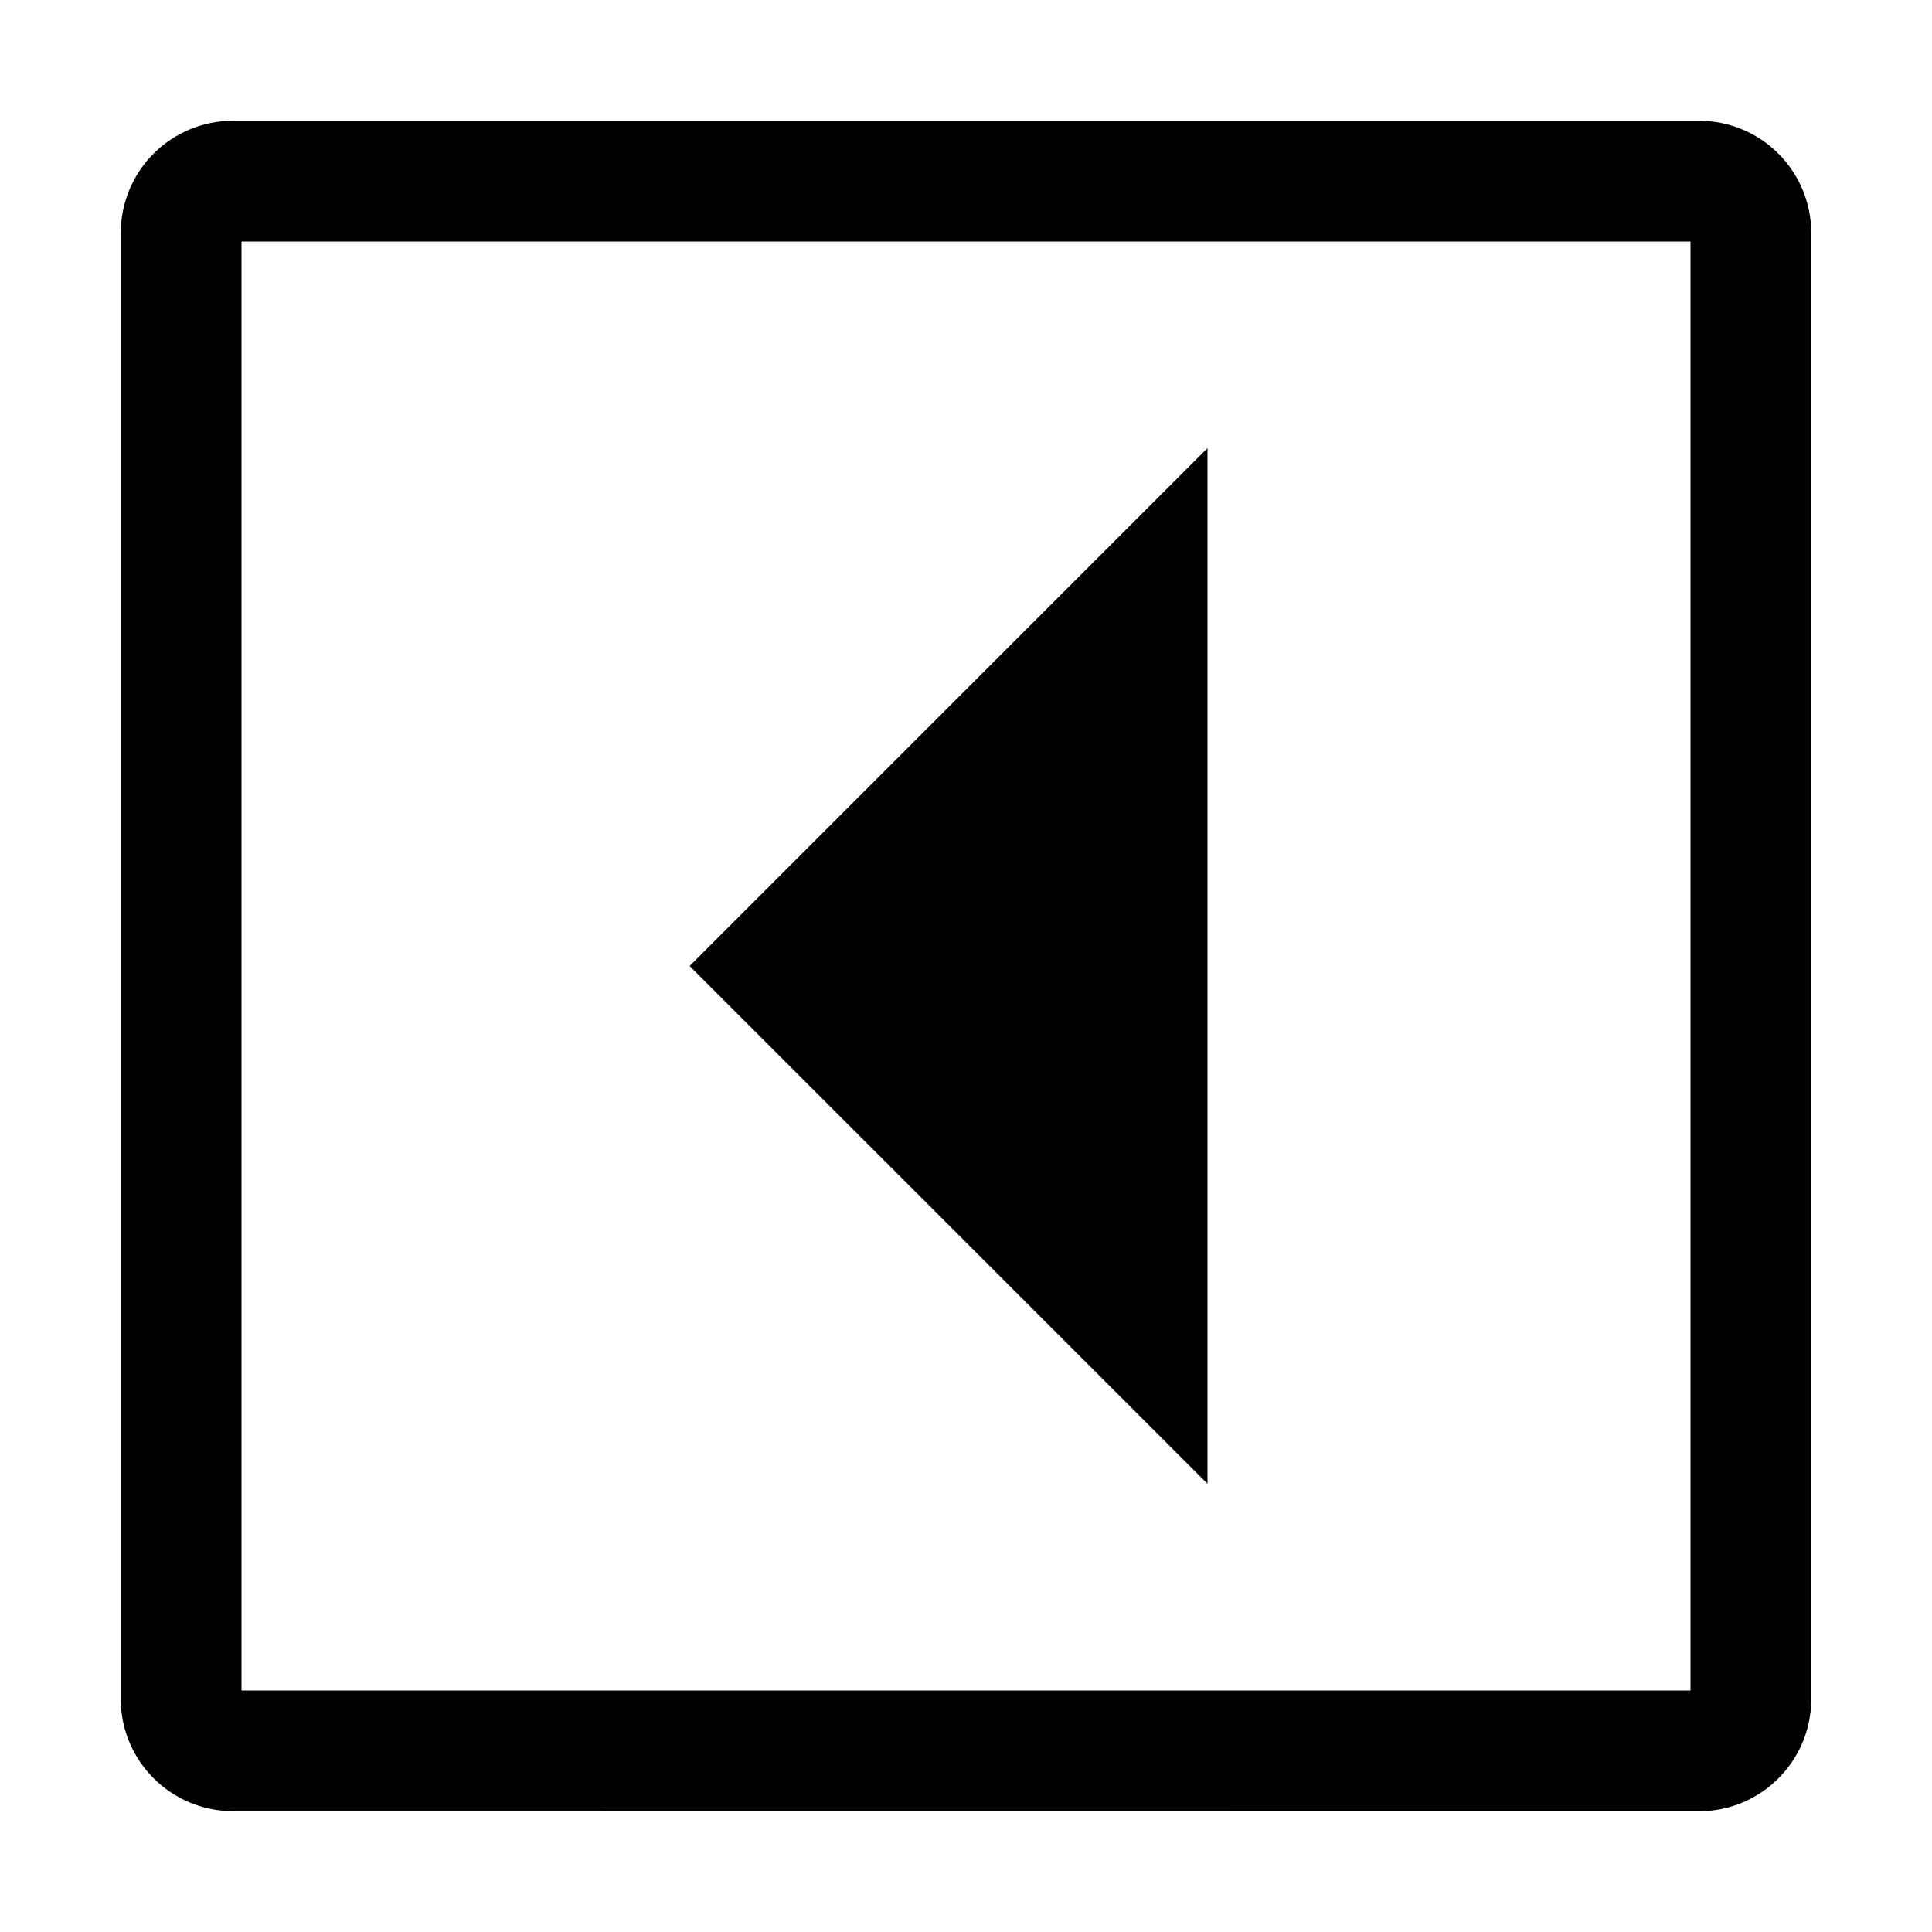
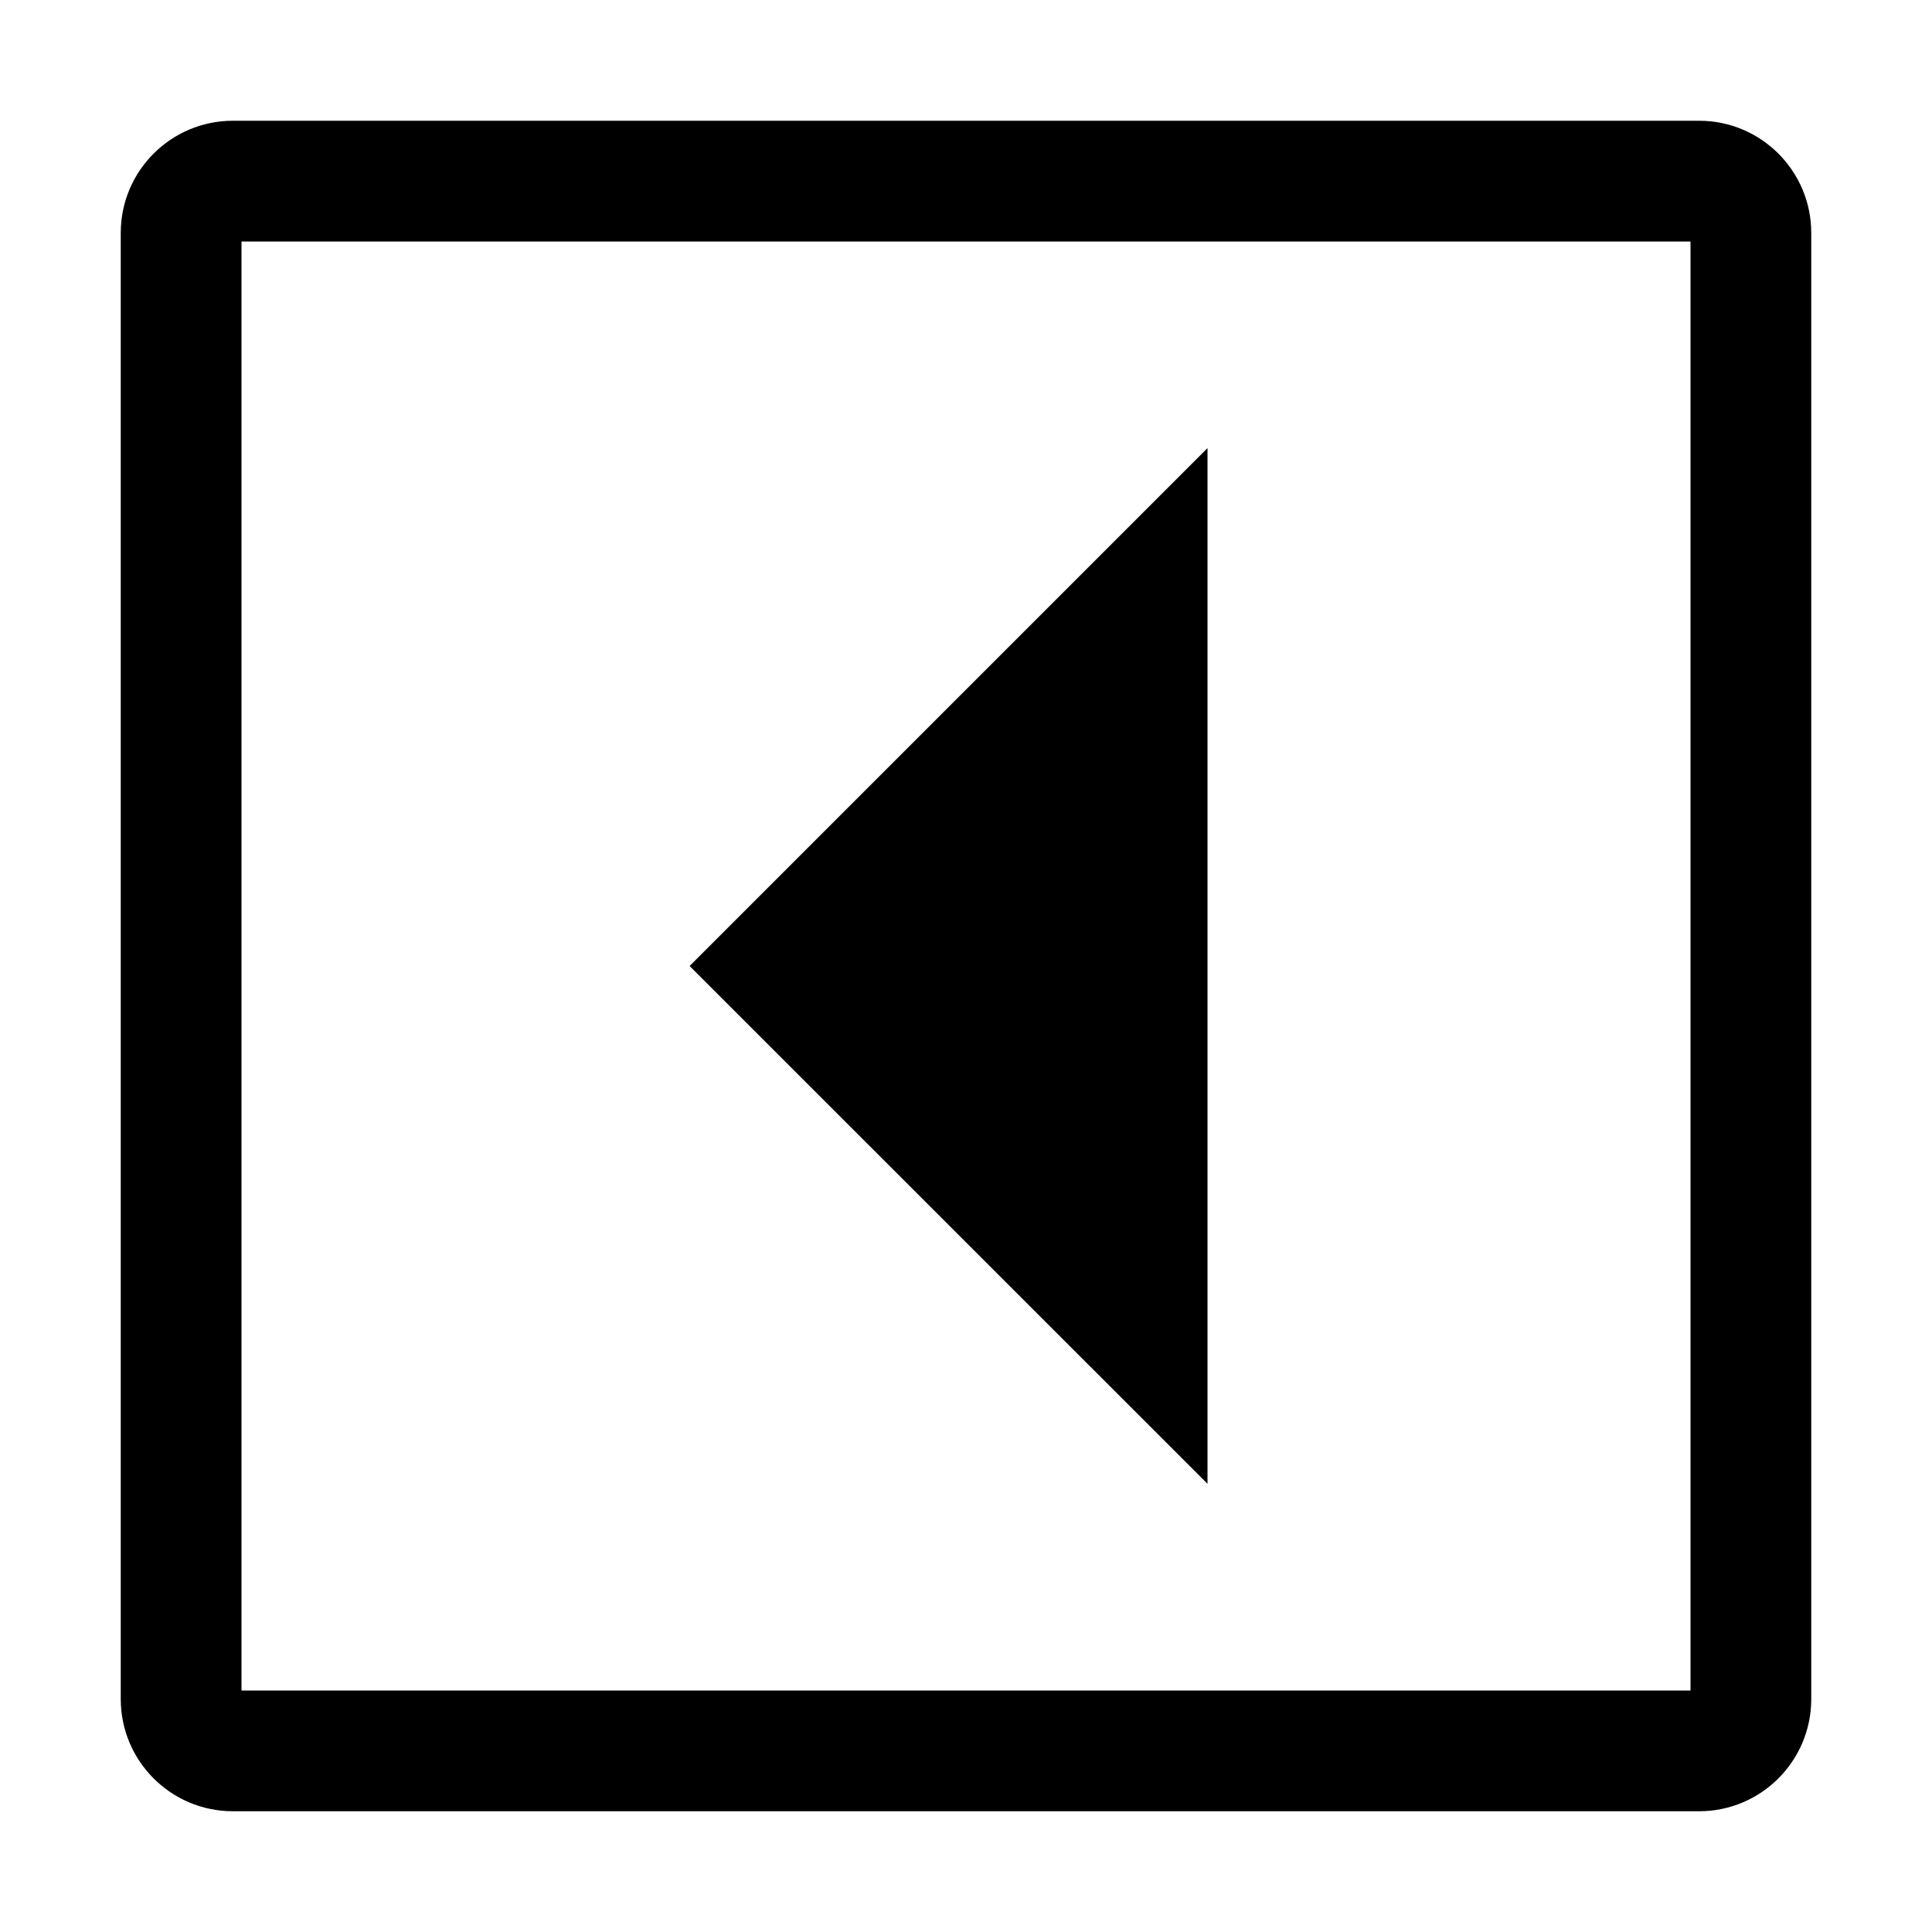
<svg xmlns="http://www.w3.org/2000/svg" viewBox="0 0 16 16">
-   <path d="M14.071 15a.929.929 0 00.929-.929V1.93a.929.929 0 00-.929-.93H1.93a.929.929 0 00-.93.929V14.07a.929.929 0 00.929.929zM2 2h12v12H2zm3.711 6L10 3.711v8.577z" />
+   <g id="icons">
+     <path d="M14.071,15A.929.929,0,0,0,15,14.071V1.929A.929.929,0,0,0,14.071,1H1.929A.929.929,0,0,0,1,1.929V14.071A.929.929,0,0,0,1.929,15ZM2,2H14V14H2ZM5.711,8,10,3.711v8.577Z" />
+   </g>
</svg>
